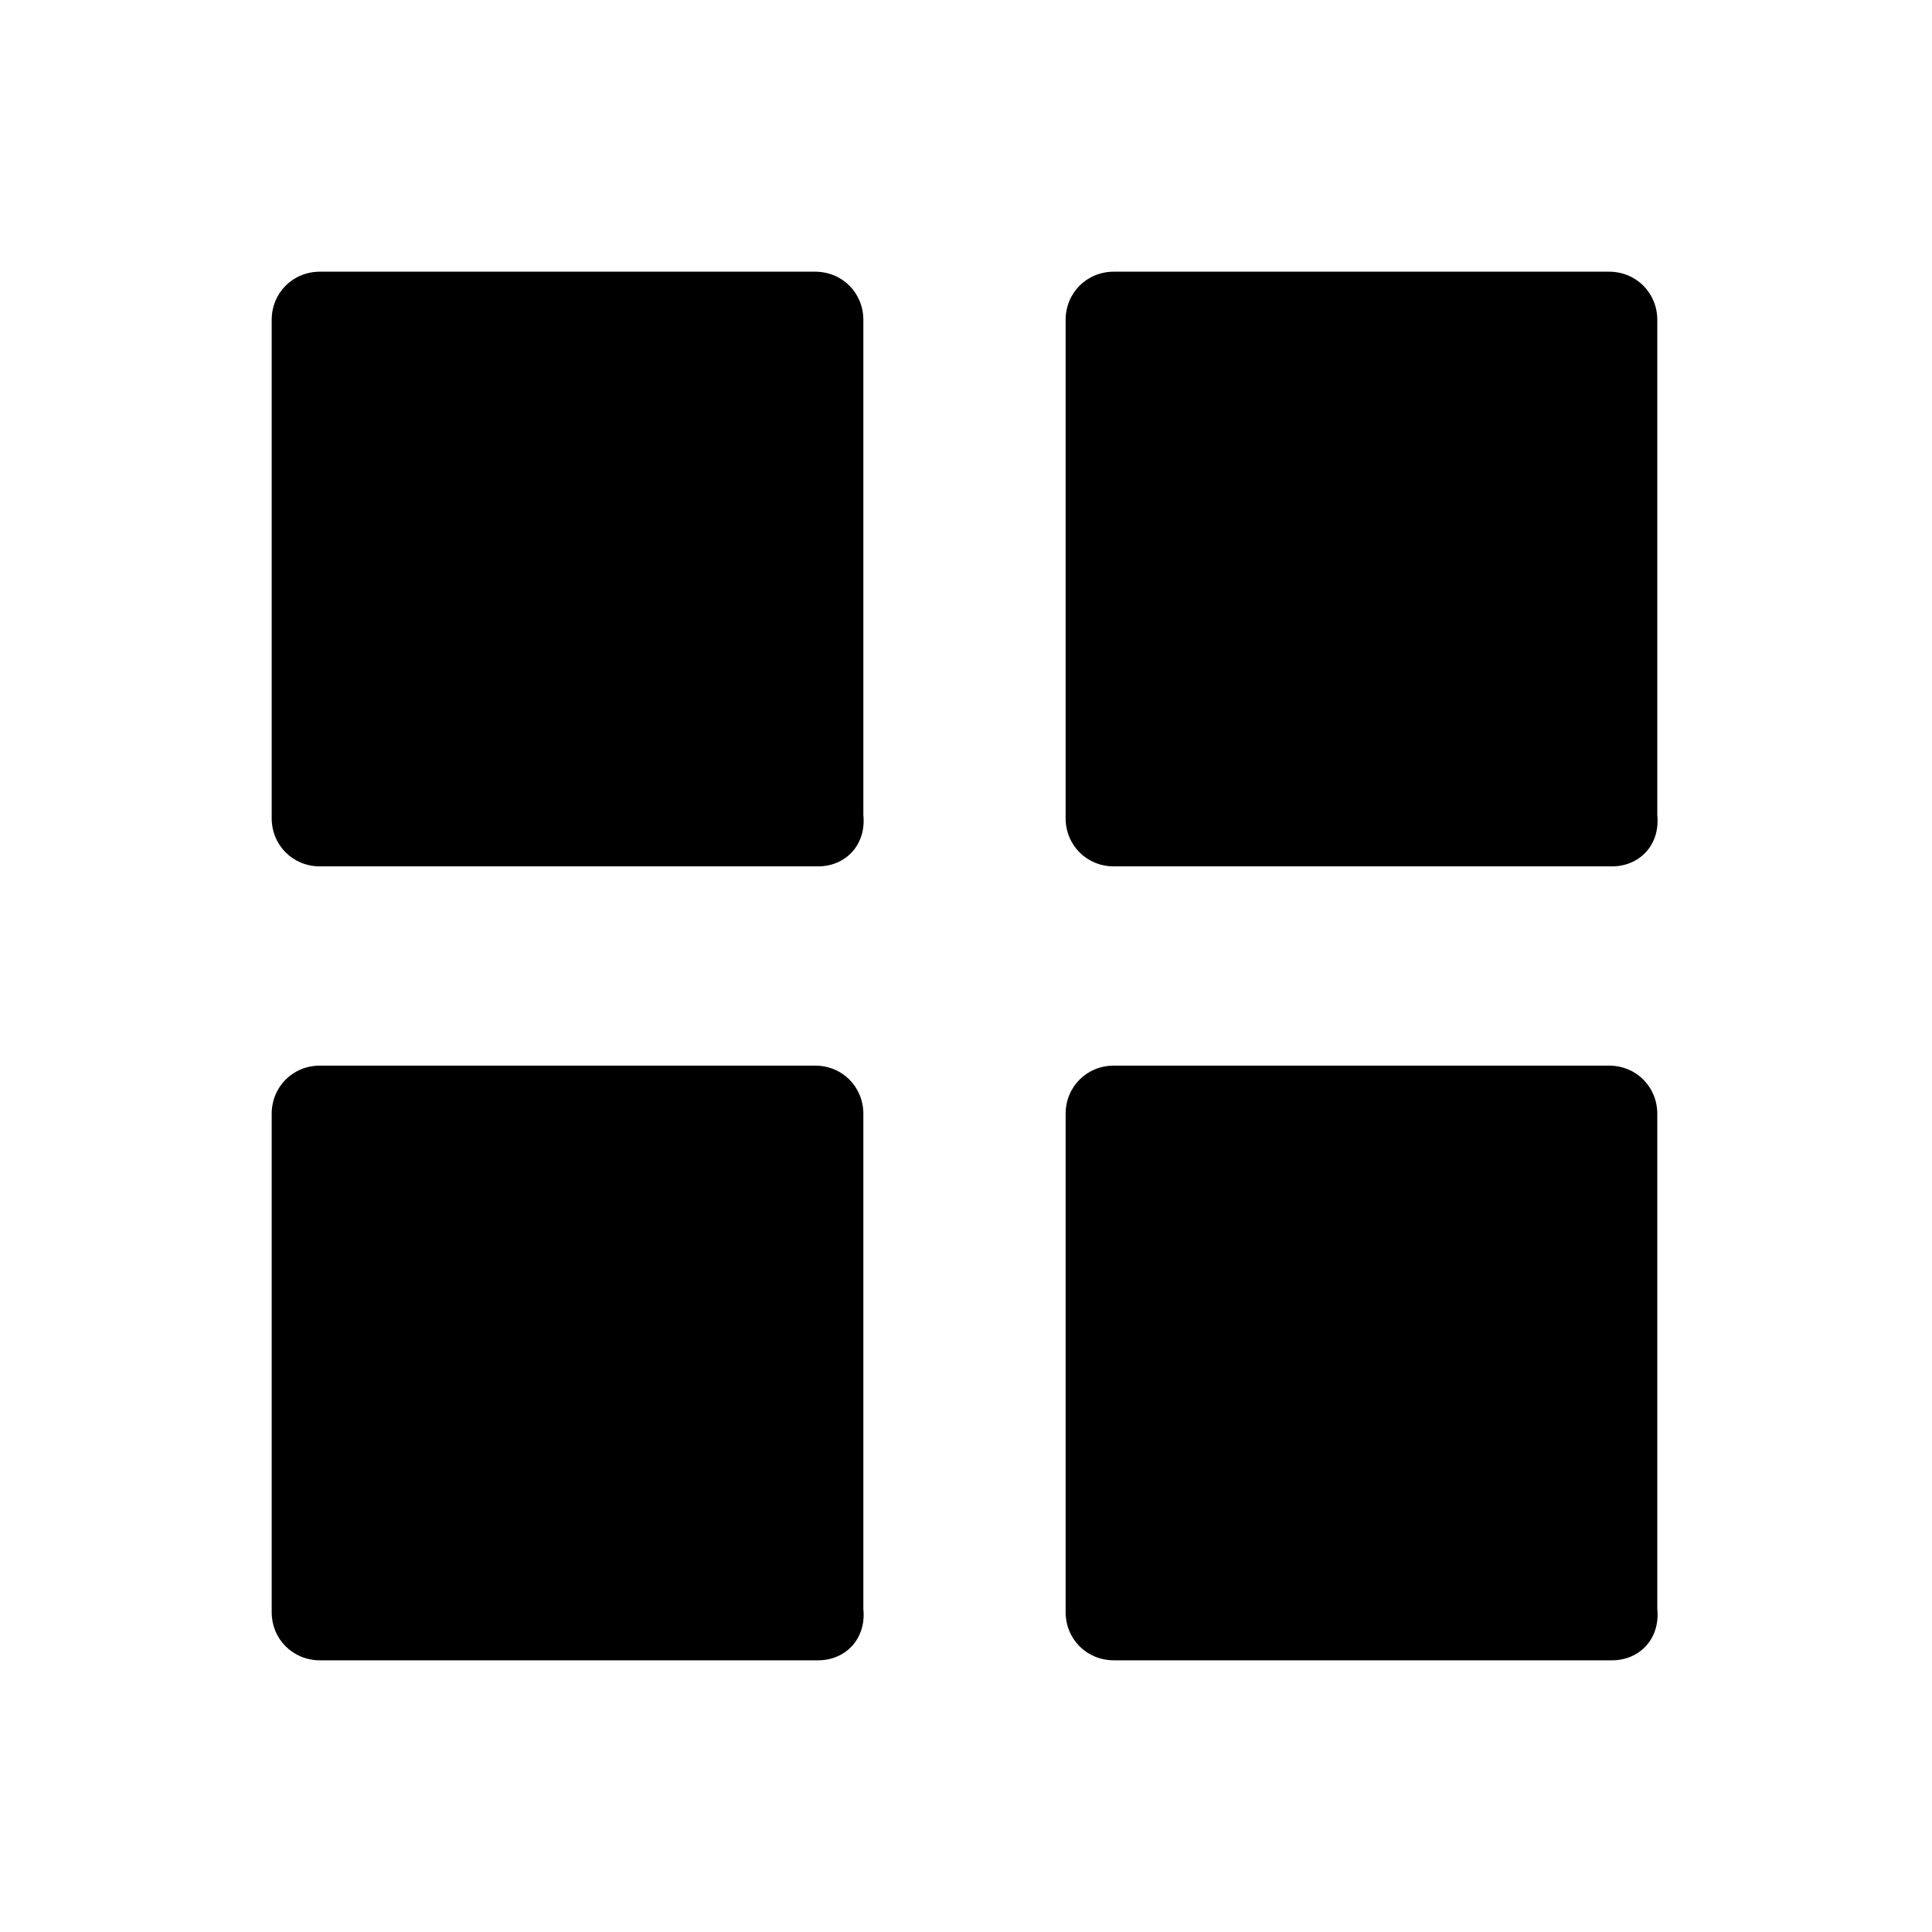
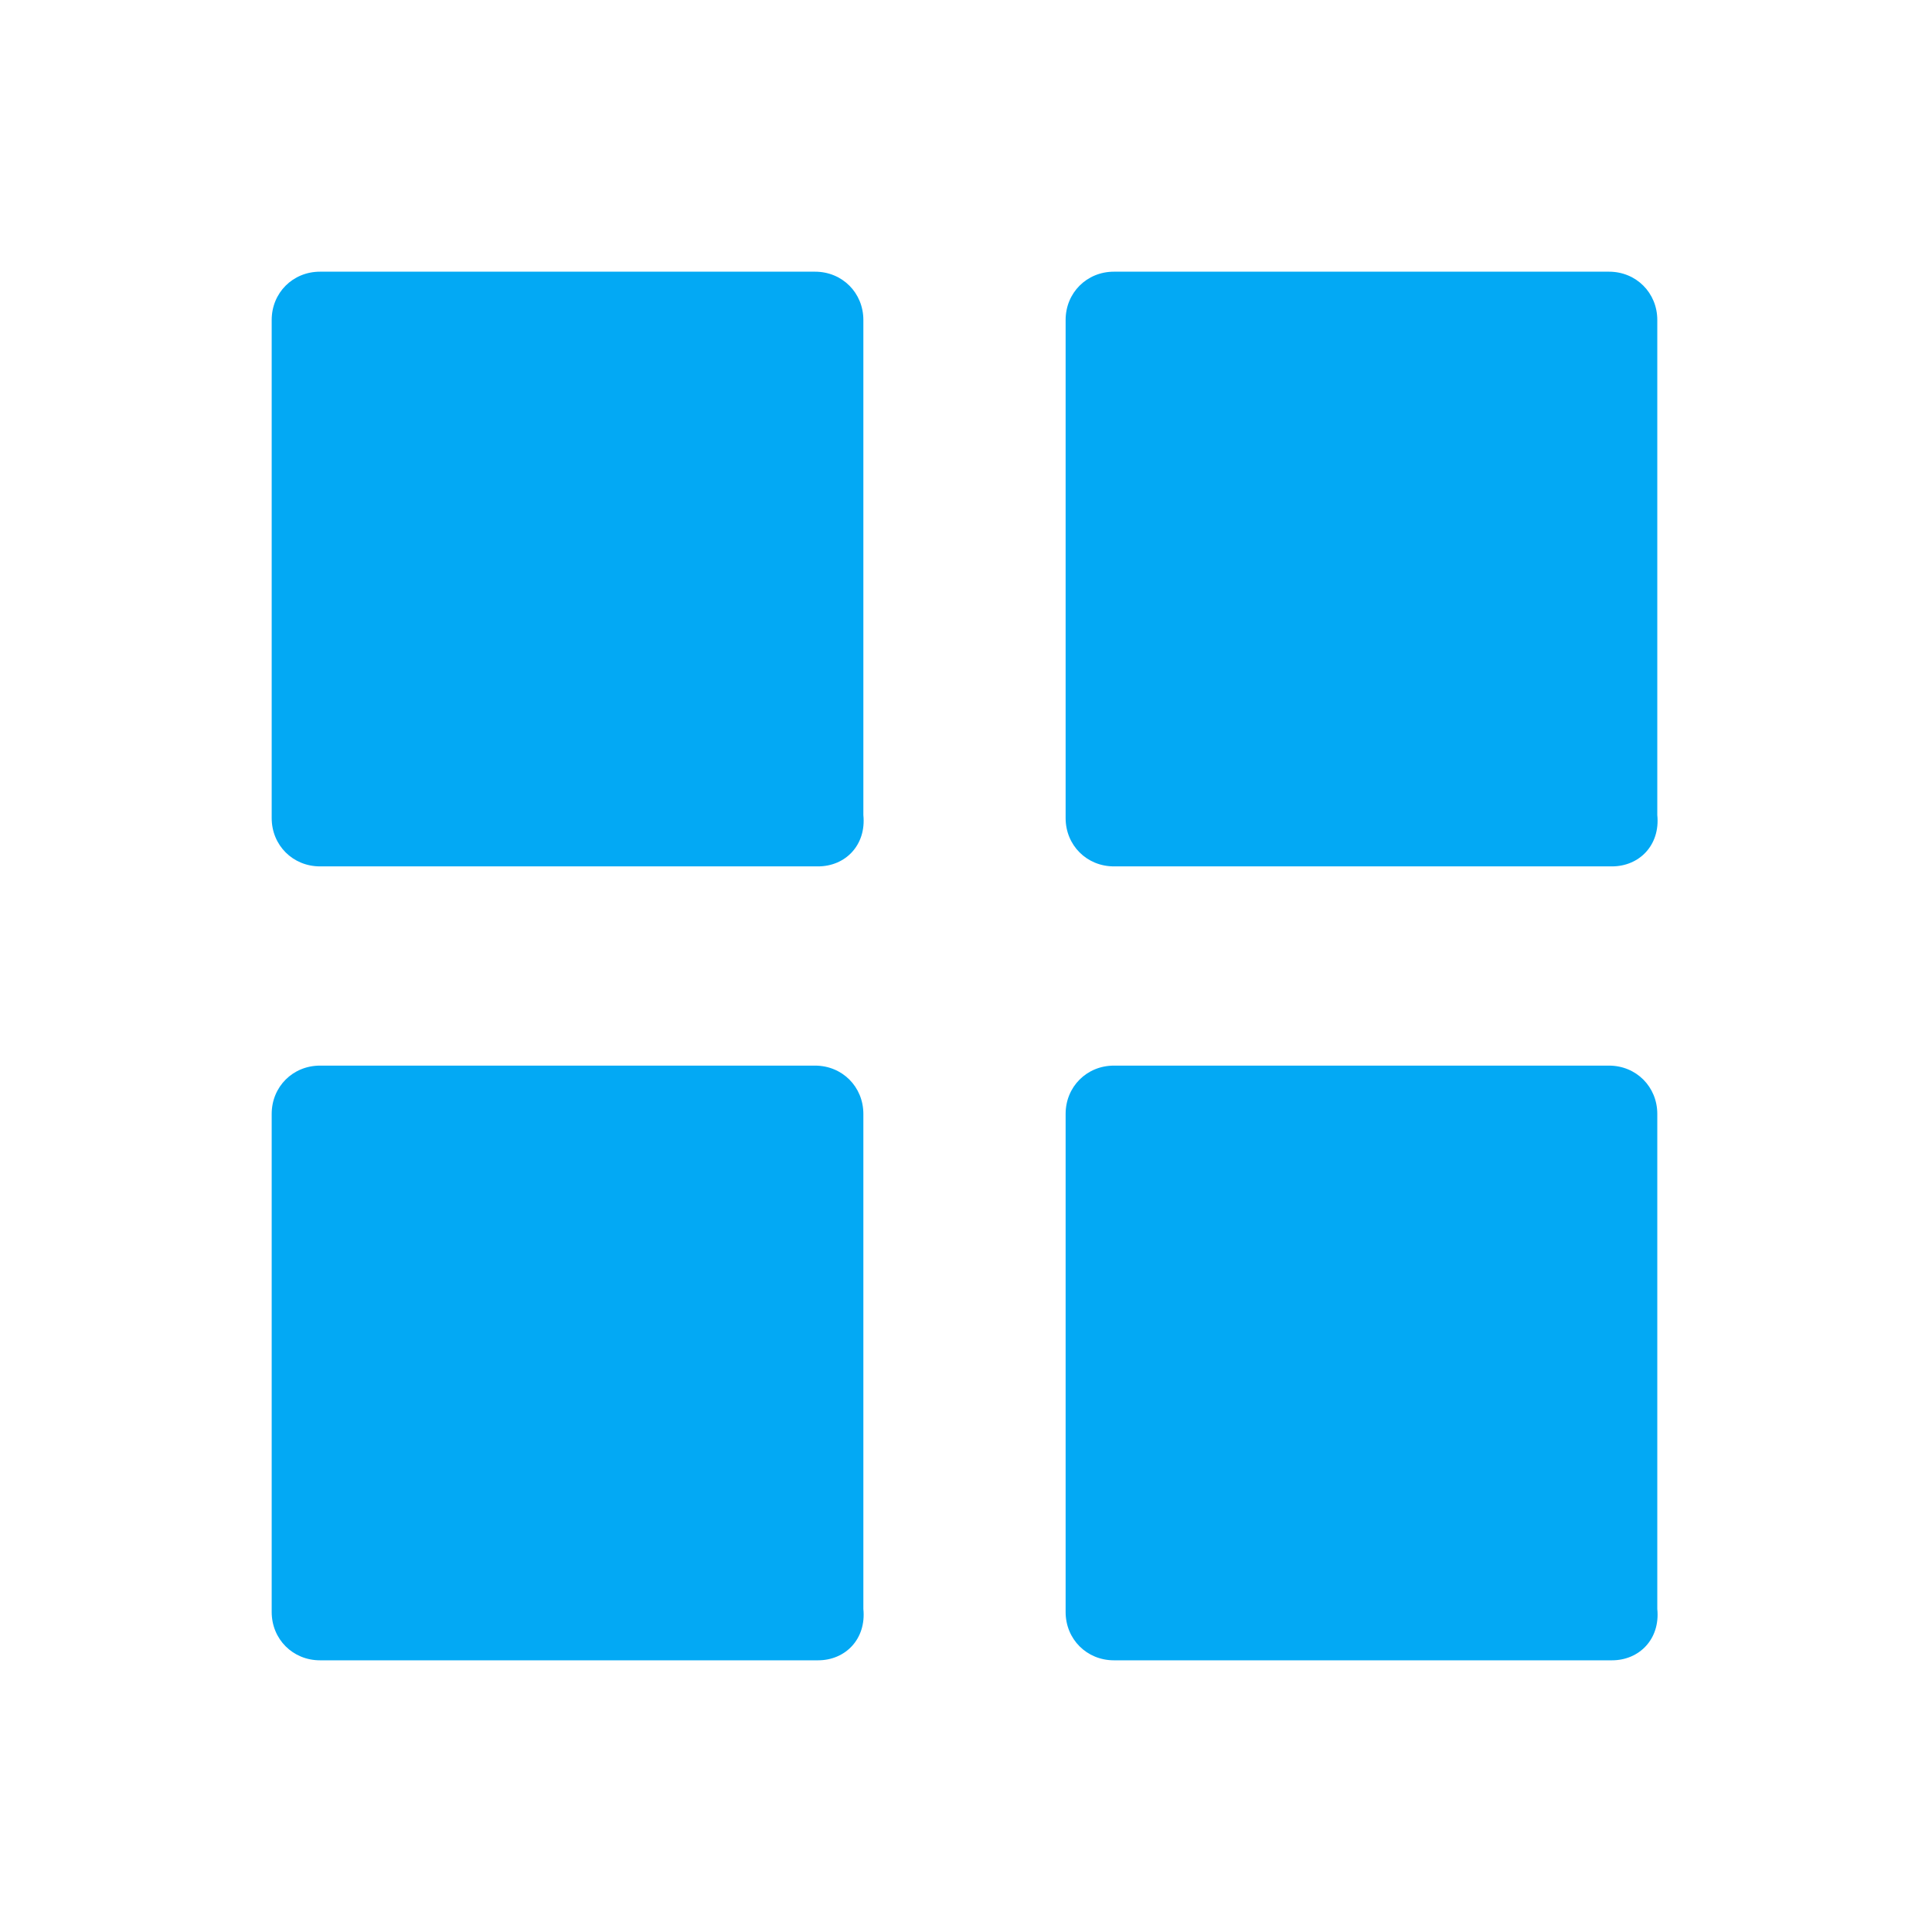
<svg xmlns="http://www.w3.org/2000/svg" id="Lager_1" style="enable-background:new -265 388.9 64 64;" version="1.1" viewBox="-265 388.9 64 64" xml:space="preserve">
  <g>
-     <path d="M-237.9,417.6h-16.5c-0.9,0-1.6-0.7-1.6-1.6v-16.5c0-0.9,0.7-1.6,1.6-1.6h16.4c0.9,0,1.6,0.7,1.6,1.6v16.4   C-236.3,416.9-237,417.6-237.9,417.6z" />
-     <path d="M-211.6,417.6h-16.5c-0.9,0-1.6-0.7-1.6-1.6v-16.5c0-0.9,0.7-1.6,1.6-1.6h16.4c0.9,0,1.6,0.7,1.6,1.6v16.4   C-210,416.9-210.7,417.6-211.6,417.6z" />
-     <path d="M-237.9,443.9h-16.5c-0.9,0-1.6-0.7-1.6-1.6v-16.5c0-0.9,0.7-1.6,1.6-1.6h16.4c0.9,0,1.6,0.7,1.6,1.6v16.4   C-236.3,443.2-237,443.9-237.9,443.9z" />
-     <path d="M-211.6,443.9h-16.5c-0.9,0-1.6-0.7-1.6-1.6v-16.5c0-0.9,0.7-1.6,1.6-1.6h16.4c0.9,0,1.6,0.7,1.6,1.6v16.4   C-210,443.2-210.7,443.9-211.6,443.9z" />
+     <path d="M-237.9,417.6h-16.5c-0.9,0-1.6-0.7-1.6-1.6v-16.5c0-0.9,0.7-1.6,1.6-1.6h16.4c0.9,0,1.6,0.7,1.6,1.6v16.4   C-236.3,416.9-237,417.6-237.9,417.6z" fill="#03a9f4" />
+     <path d="M-211.6,417.6h-16.5c-0.9,0-1.6-0.7-1.6-1.6v-16.5c0-0.9,0.7-1.6,1.6-1.6h16.4c0.9,0,1.6,0.7,1.6,1.6v16.4   C-210,416.9-210.7,417.6-211.6,417.6z" fill="#03a9f4" />
+     <path d="M-237.9,443.9h-16.5c-0.9,0-1.6-0.7-1.6-1.6v-16.5c0-0.9,0.7-1.6,1.6-1.6h16.4c0.9,0,1.6,0.7,1.6,1.6v16.4   C-236.3,443.2-237,443.9-237.9,443.9z" fill="#03a9f4" />
+     <path d="M-211.6,443.9h-16.5c-0.9,0-1.6-0.7-1.6-1.6v-16.5c0-0.9,0.7-1.6,1.6-1.6h16.4c0.9,0,1.6,0.7,1.6,1.6v16.4   C-210,443.2-210.7,443.9-211.6,443.9z" fill="#03a9f4" />
  </g>
</svg>
